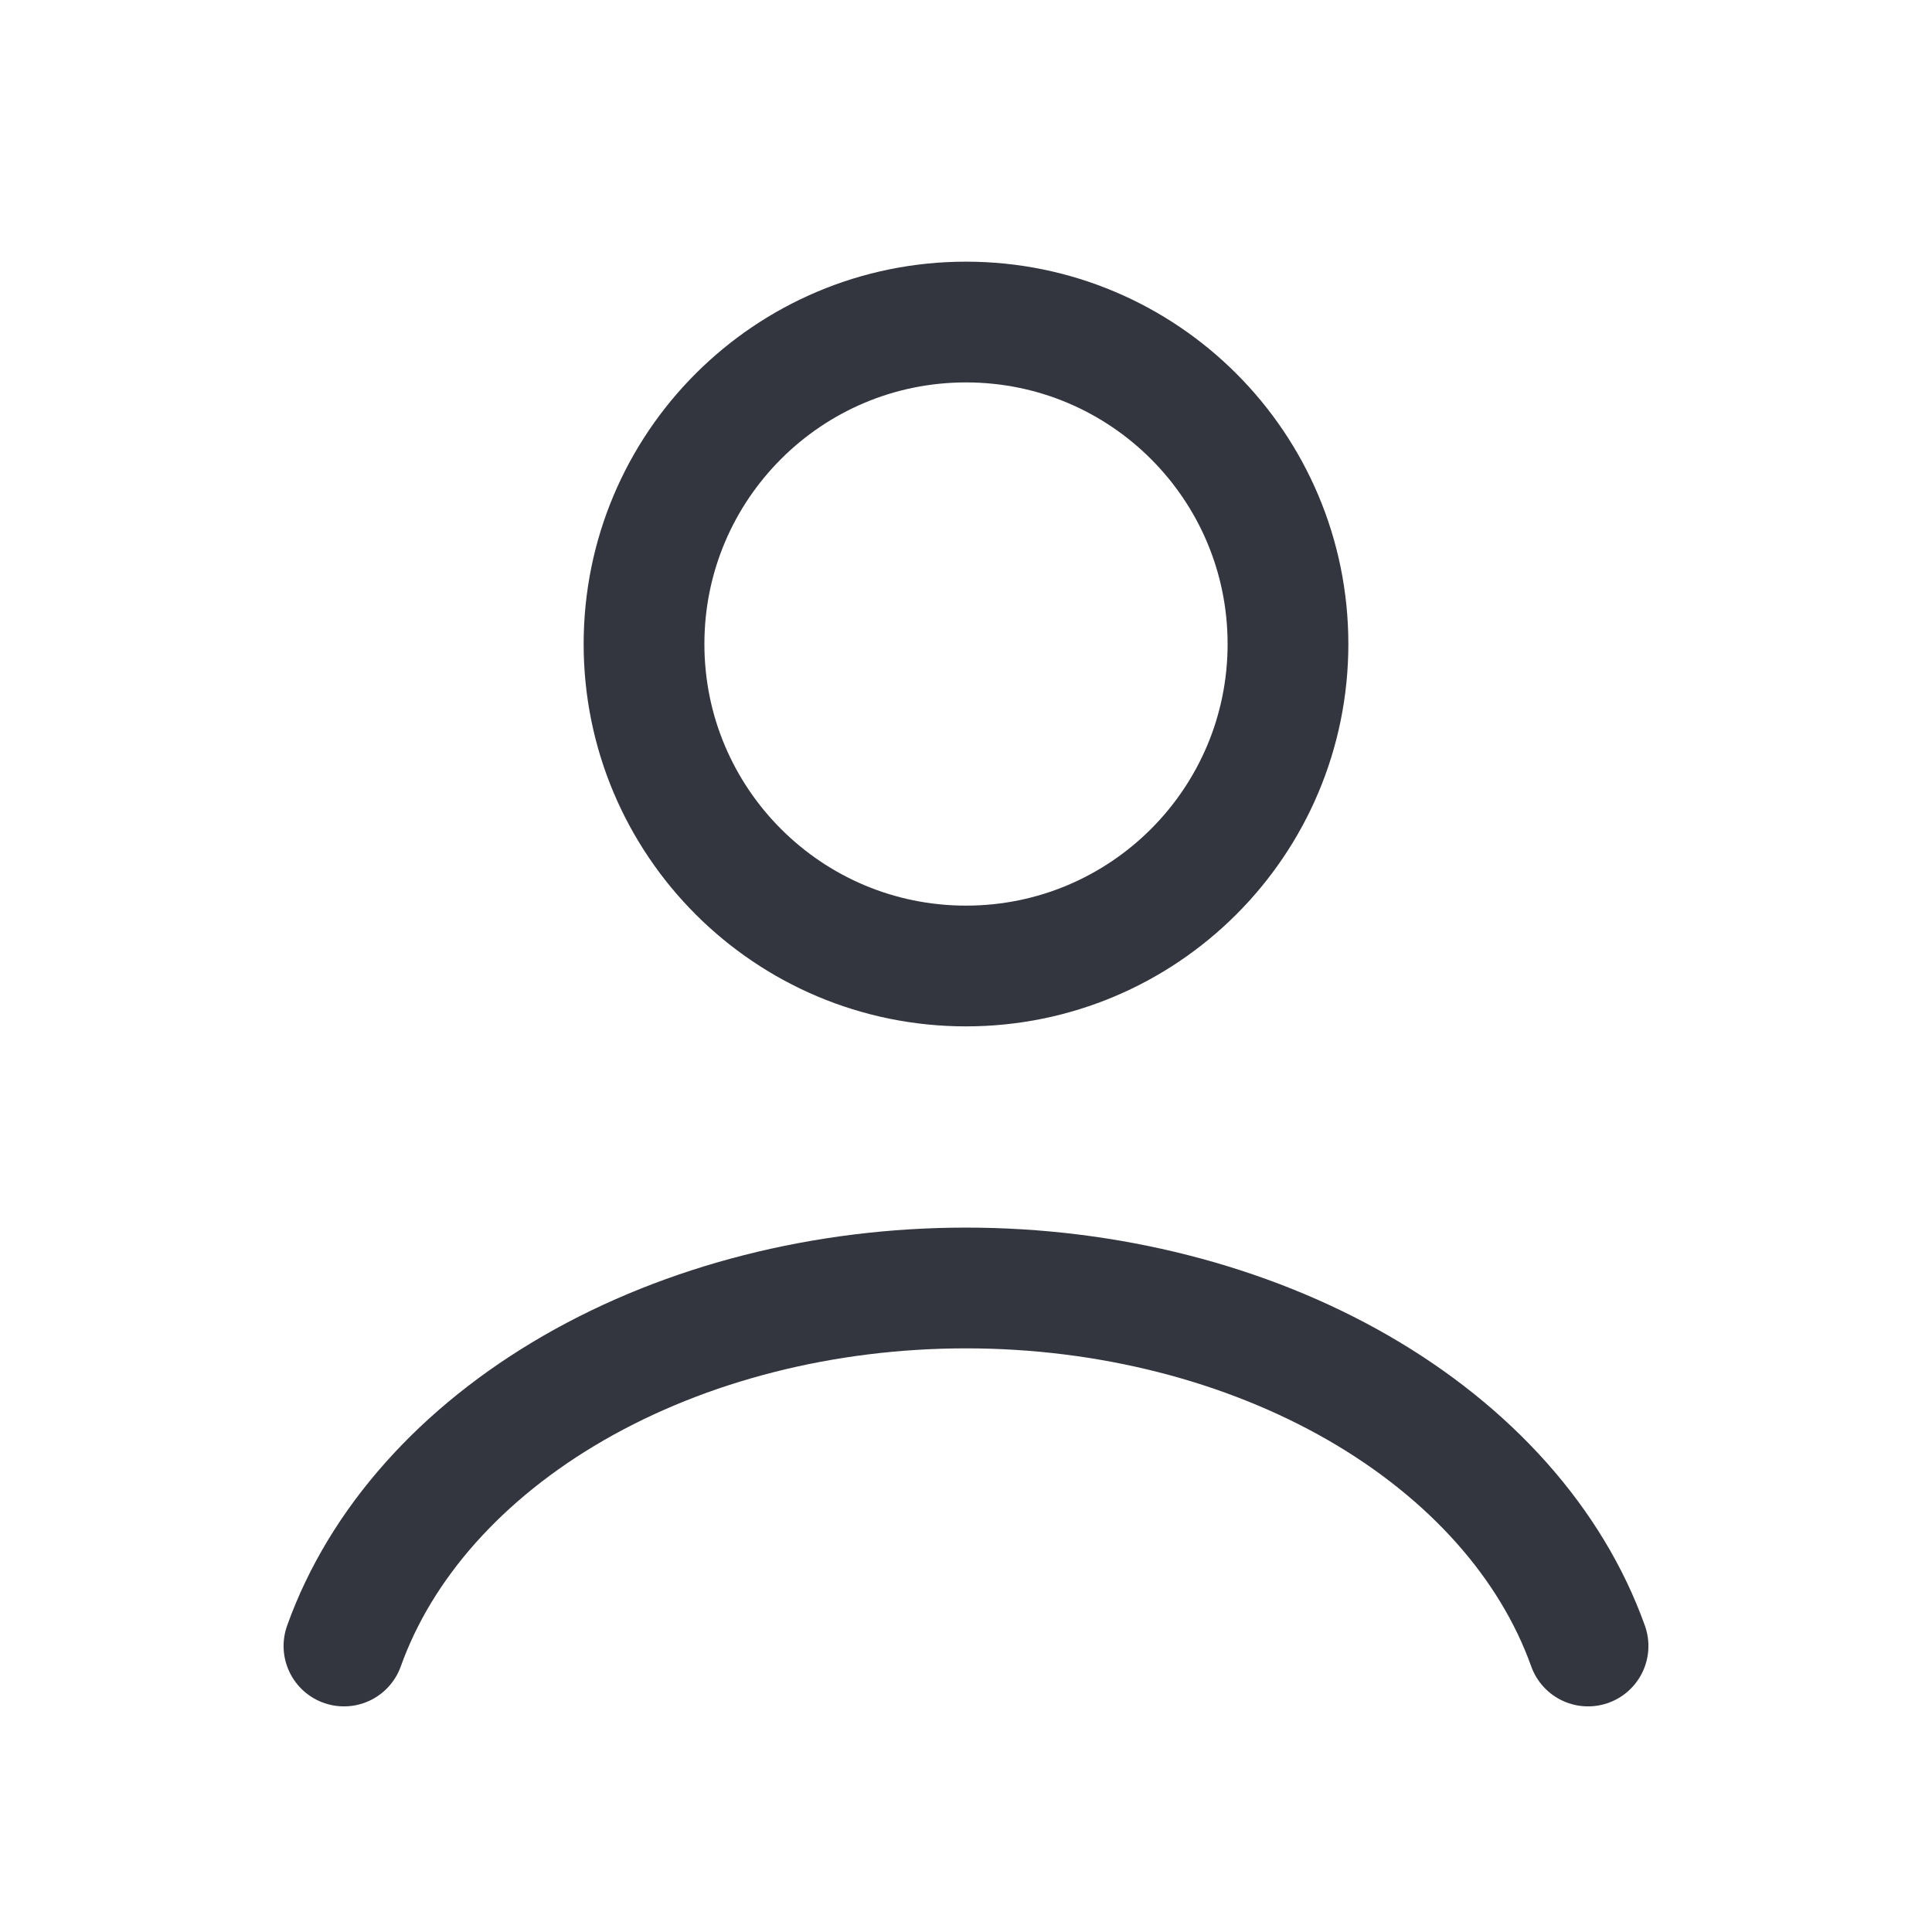
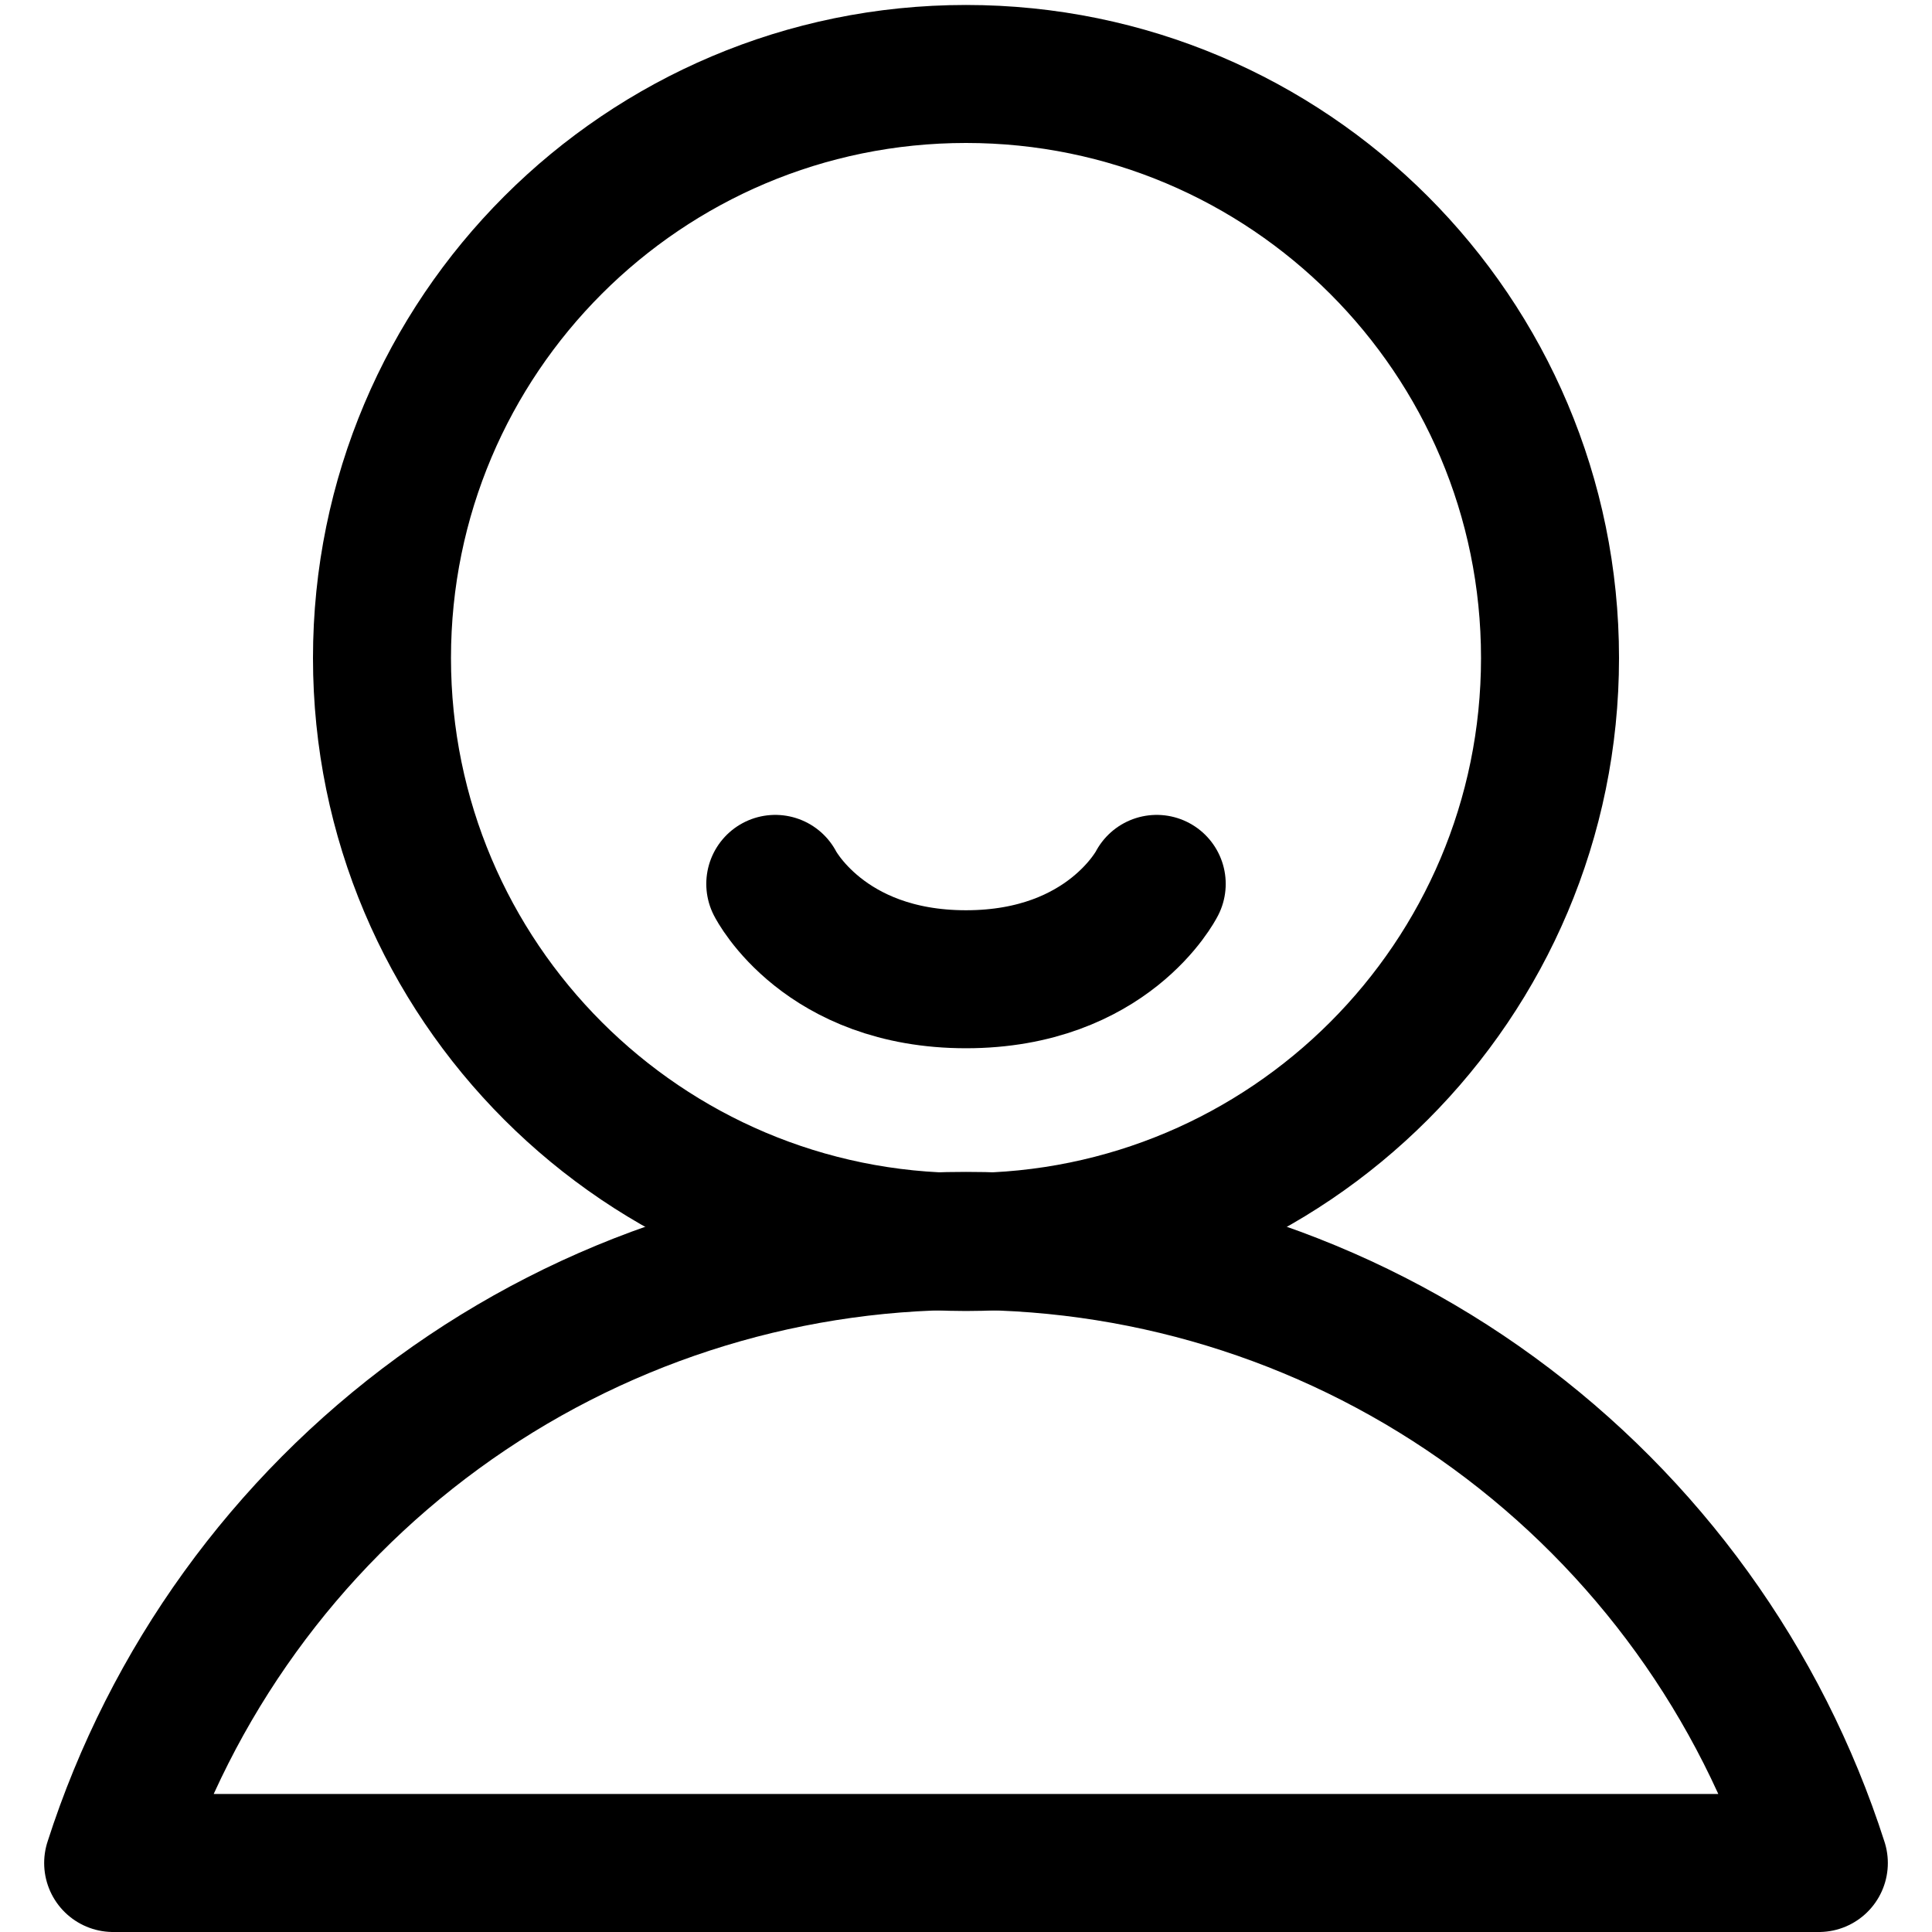
- <svg xmlns="http://www.w3.org/2000/svg" width="32" height="32" viewBox="0 0 32 32" fill="none">
-   <path d="M26.303 27.263C25.695 25.562 24.356 24.059 22.494 22.986C20.631 21.914 18.348 21.333 16 21.333C13.652 21.333 11.369 21.914 9.507 22.986C7.644 24.059 6.305 25.562 5.697 27.263" stroke="#33363F" stroke-width="2" stroke-linecap="round" />
-   <circle cx="16" cy="10.667" r="5.333" stroke="#33363F" stroke-width="2" stroke-linecap="round" />
+ <svg xmlns="http://www.w3.org/2000/svg" width="14" height="14" viewBox="0 0 14 14" fill="none">
+   <path d="M13.18 13.5C12.76 12.191 11.935 11.049 10.825 10.239C9.714 9.428 8.375 8.992 7 8.992C5.625 8.992 4.286 9.428 3.175 10.239C2.065 11.049 1.24 12.191 0.82 13.5H13.18Z" stroke="black" stroke-linecap="round" stroke-linejoin="round" />
+   <path d="M7 9C9.337 9 11.232 7.105 11.232 4.768C11.232 2.431 9.337 0.536 7 0.536C4.663 0.536 2.768 2.431 2.768 4.768C2.768 7.105 4.663 9 7 9Z" stroke="black" stroke-linecap="round" stroke-linejoin="round" />
+   <path d="M8.382 6.405C8.382 6.405 8.031 7.096 7 7.096C5.969 7.096 5.618 6.405 5.618 6.405" stroke="black" stroke-linecap="round" stroke-linejoin="round" />
</svg>
